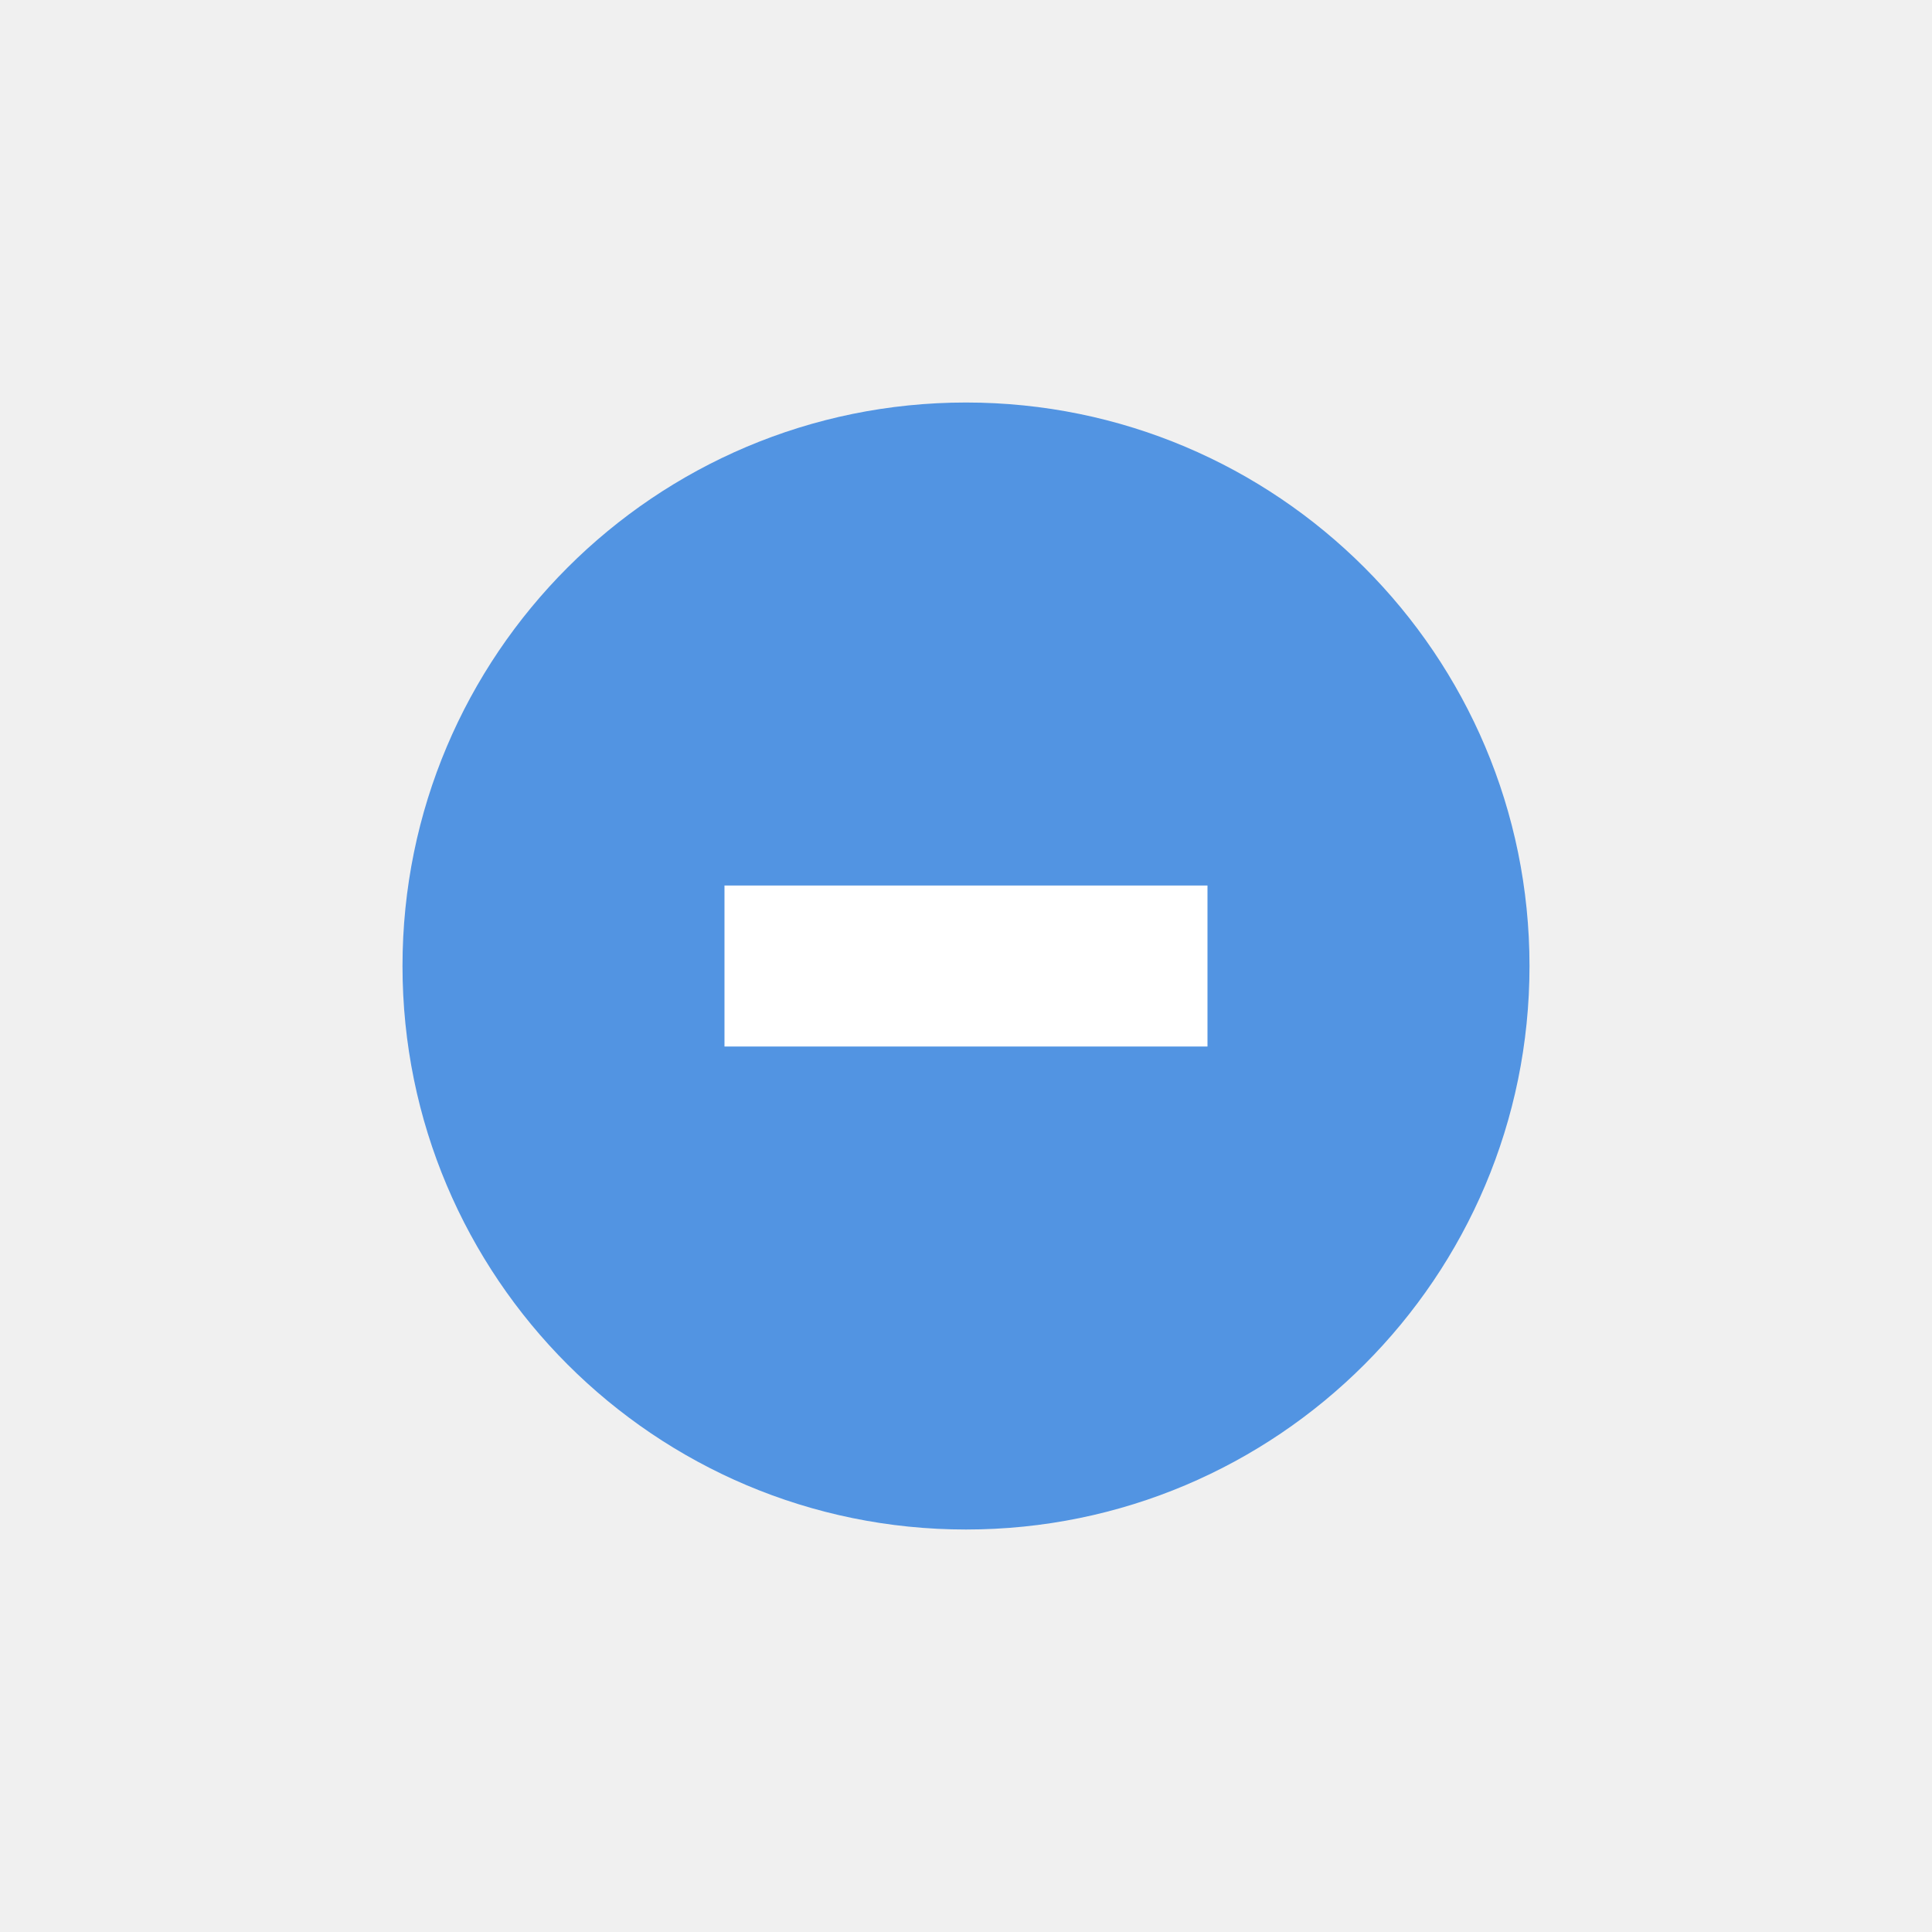
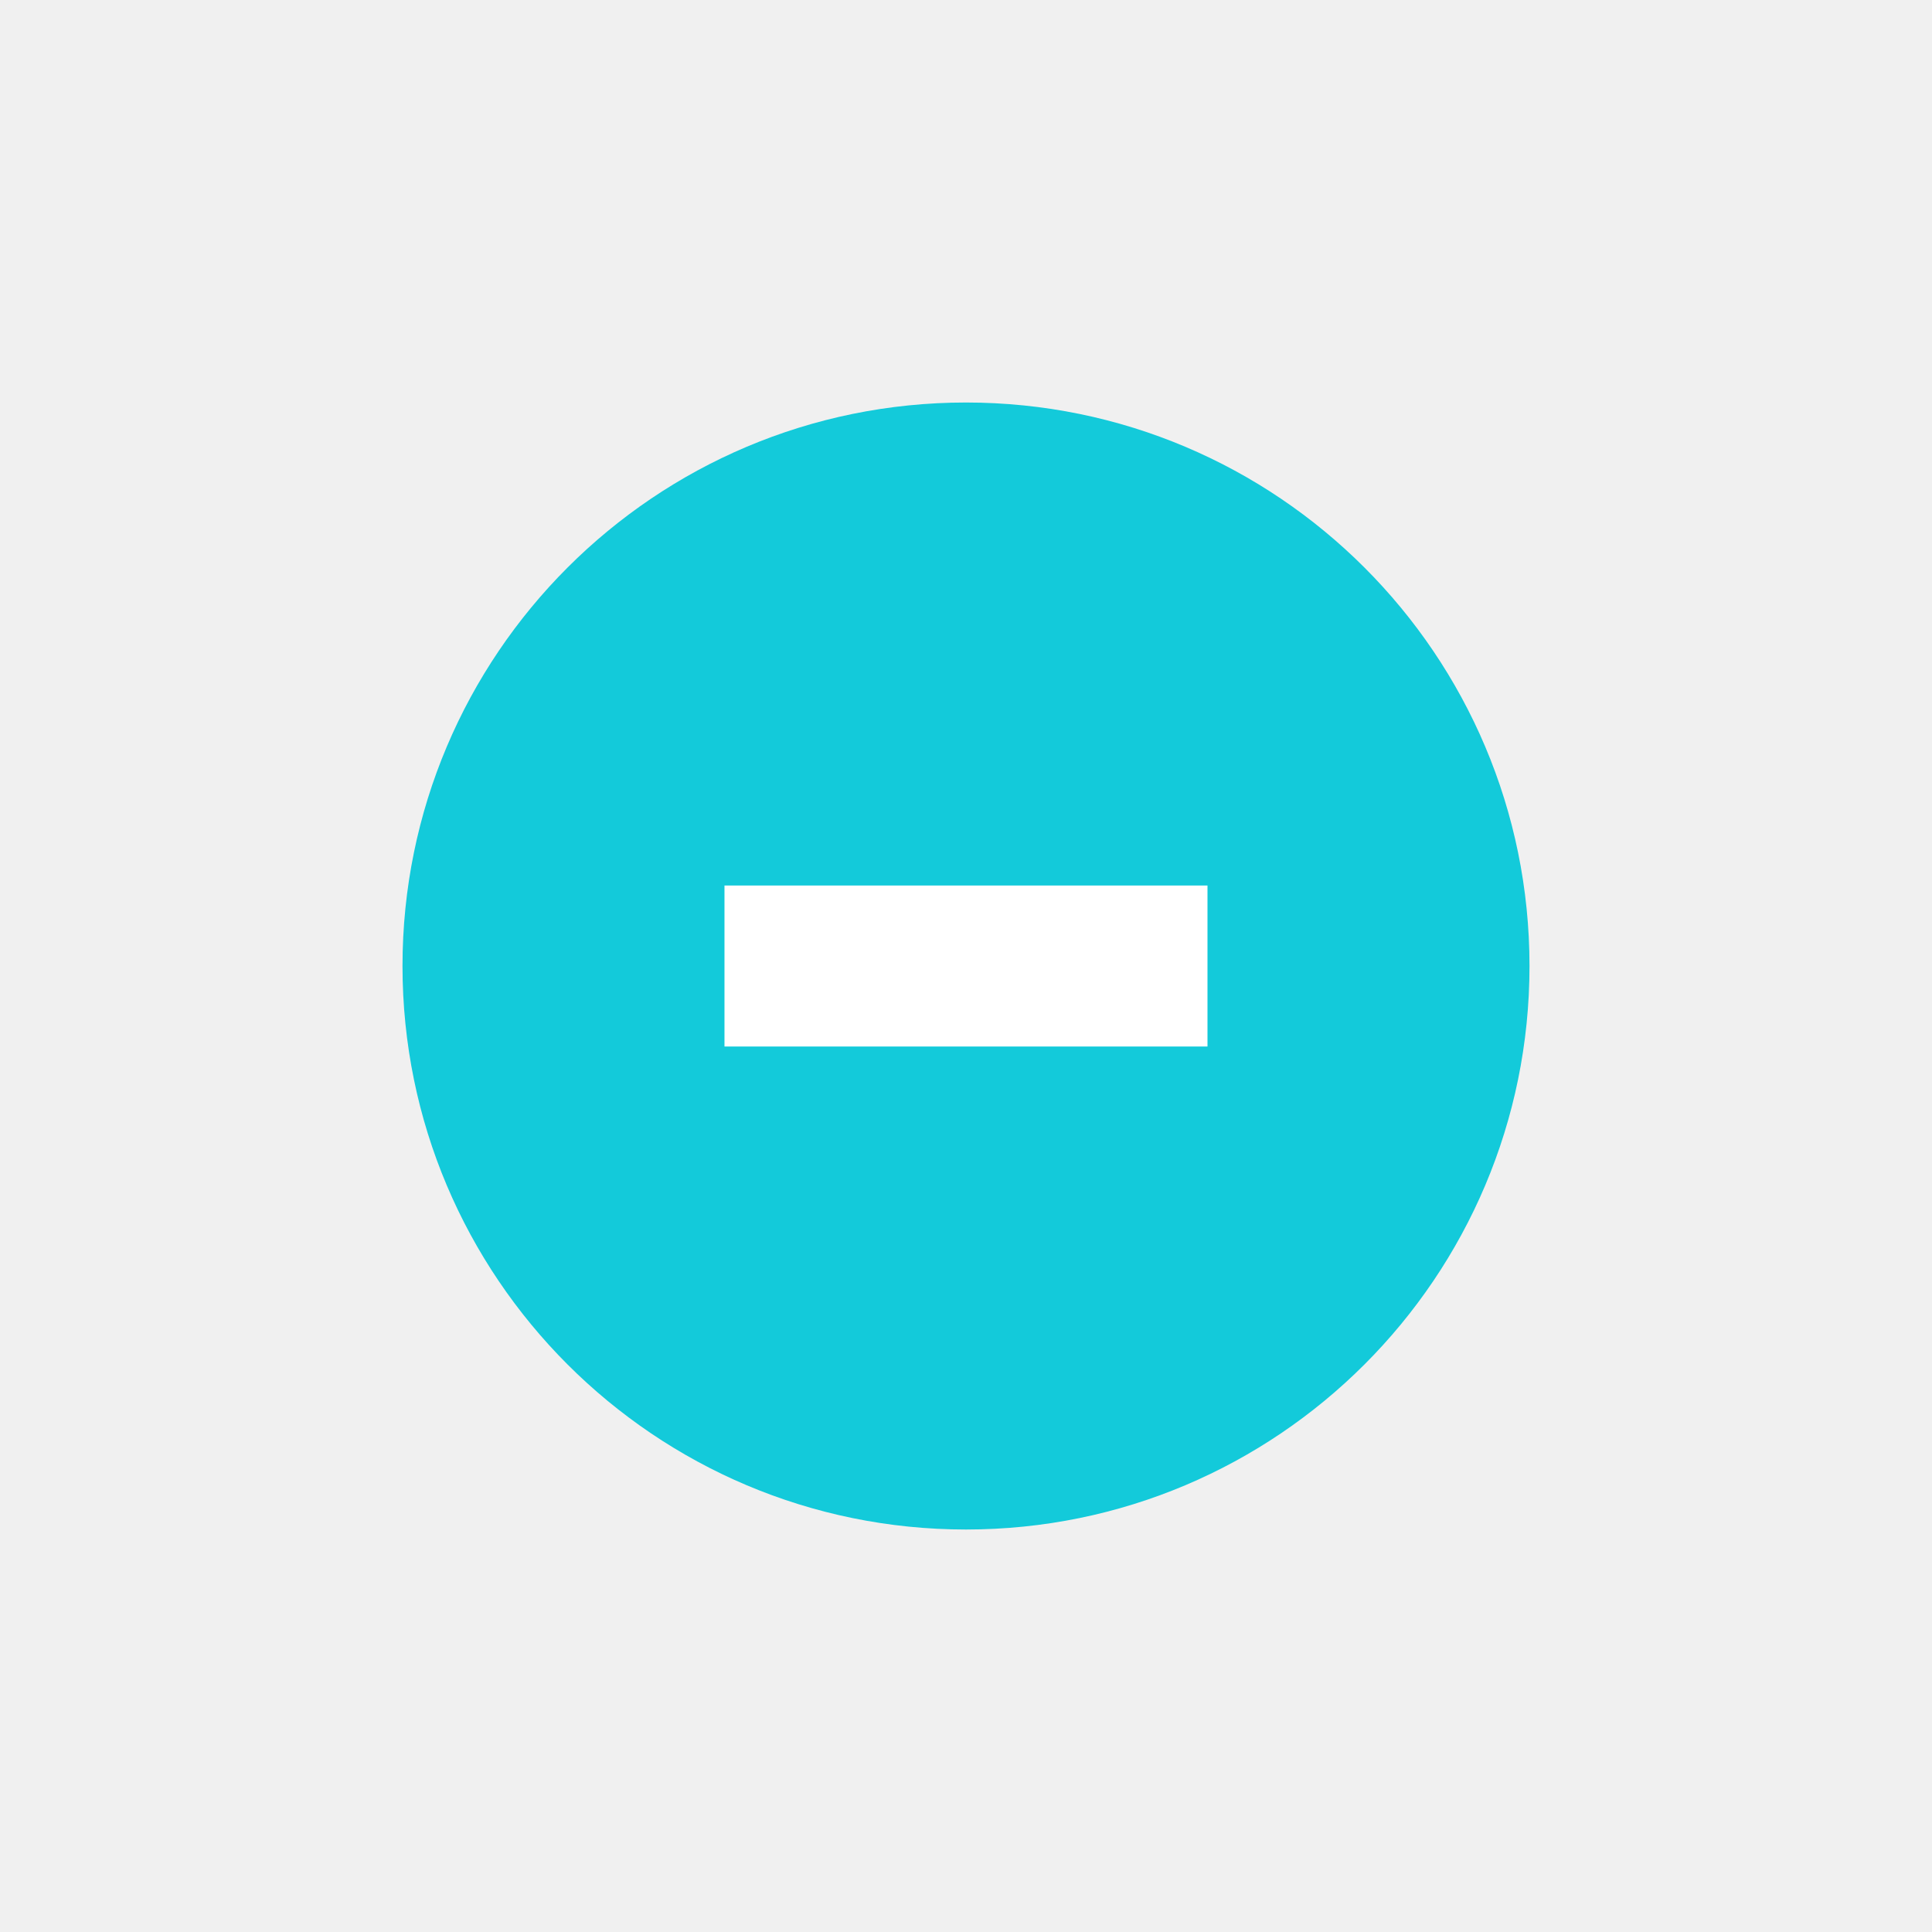
<svg xmlns="http://www.w3.org/2000/svg" xmlns:ns1="http://www.openswatchbook.org/uri/2009/osb" xmlns:xlink="http://www.w3.org/1999/xlink" width="24" height="24" id="svg4306" version="1.1" style="enable-background:new">
  <defs id="defs4308">
    <linearGradient id="selected_bg_color" ns1:paint="solid">
-       <stop style="stop-color:#5294e2;stop-opacity:1;" offset="0" id="stop4170" />
+       <stop style="stop-color:#13cada;stop-opacity:1;" offset="0" id="stop4170" />
    </linearGradient>
    <linearGradient id="linearGradient3770">
      <stop style="stop-color:#000000;stop-opacity:0.628;" offset="0" id="stop3772" />
      <stop style="stop-color:#000000;stop-opacity:0.498;" offset="1" id="stop3774" />
    </linearGradient>
    <linearGradient id="linearGradient4882">
      <stop style="stop-color:#ffffff;stop-opacity:1;" offset="0" id="stop4884" />
      <stop style="stop-color:#ffffff;stop-opacity:0;" offset="1" id="stop4886" />
    </linearGradient>
    <linearGradient id="linearGradient3784-6">
      <stop style="stop-color:#ffffff;stop-opacity:0.216;" offset="0" id="stop3786-4" />
      <stop style="stop-color:#ffffff;stop-opacity:0;" offset="1" id="stop3788-6" />
    </linearGradient>
    <linearGradient id="linearGradient4892">
      <stop id="stop4894" offset="0" style="stop-color:#2f3a42;stop-opacity:1;" />
      <stop id="stop4896" offset="1" style="stop-color:#1d242a;stop-opacity:1;" />
    </linearGradient>
    <linearGradient id="linearGradient4882-4">
      <stop id="stop4884-9" offset="0" style="stop-color:#728495;stop-opacity:1;" />
      <stop id="stop4886-9" offset="1" style="stop-color:#617c95;stop-opacity:0;" />
    </linearGradient>
    <linearGradient xlink:href="#selected_bg_color" id="linearGradient4172" x1="1376" y1="248" x2="1376" y2="262" gradientUnits="userSpaceOnUse" />
  </defs>
  <g id="layer1" transform="translate(0,-1028.362)">
    <g style="display:inline" id="titlebutton-min-active-dark" transform="translate(-379,1218)">
      <g id="g4909-1-2-0" style="display:inline;opacity:1" transform="translate(-882,-432.6378)">
        <g transform="translate(-161,0)" style="display:inline;opacity:1" id="g4490-3-6-1-4-1-6">
          <g id="g4092-0-7-2-0-0-94-2" style="display:inline" transform="translate(58,0)">
            <circle r="7" cy="255" cx="1376" style="fill:url(#linearGradient4172);fill-opacity:1;stroke:none;stroke-width:0;stroke-linecap:butt;stroke-linejoin:miter;stroke-miterlimit:4;stroke-dasharray:none;stroke-dashoffset:0;stroke-opacity:1" id="path4068-7-3-0-3-6-8-3" />
          </g>
        </g>
        <g style="display:inline;opacity:1;fill:#c0e3ff;fill-opacity:1" id="g4834-9-3-8-5" transform="translate(1265,247)">
          <g transform="translate(-81.0002,-967)" style="display:inline;fill:#c0e3ff;fill-opacity:1" id="layer9-3-9-1-0-4" />
          <g transform="translate(-81.0002,-967)" id="layer10-4-0-5-8-5" style="fill:#c0e3ff;fill-opacity:1" />
          <g transform="translate(-81.0002,-967)" id="layer11-2-5-2-6-8" style="fill:#c0e3ff;fill-opacity:1" />
          <g transform="translate(-81.0002,-967)" id="layer13-5-7-4-2-5" style="fill:#c0e3ff;fill-opacity:1" />
          <g transform="translate(-81.0002,-967)" id="layer14-6-2-3-2-9" style="fill:#c0e3ff;fill-opacity:1" />
          <g transform="translate(-81.0002,-967)" style="display:inline;fill:#c0e3ff;fill-opacity:1" id="layer15-52-0-6-6-6" />
          <g transform="translate(-81.0002,-967)" style="display:inline;fill:#c0e3ff;fill-opacity:1" id="g71291-3-4-6-0-6" />
          <g transform="translate(-81.0002,-967)" style="display:inline;fill:#c0e3ff;fill-opacity:1" id="g4953-8-6-8-7-4" />
          <g transform="translate(-81.0002,-967)" style="display:inline;fill:#c0e3ff;fill-opacity:1" id="layer12-45-3-7-96-7">
            <path style="color:#000000;font-style:normal;font-variant:normal;font-weight:normal;font-stretch:normal;font-size:medium;line-height:normal;font-family:Sans;-inkscape-font-specification:Sans;text-indent:0;text-align:start;text-decoration:none;text-decoration-line:none;letter-spacing:normal;word-spacing:normal;text-transform:none;direction:ltr;block-progression:tb;writing-mode:lr-tb;baseline-shift:baseline;text-anchor:start;display:inline;overflow:visible;visibility:visible;fill:#ffffff;fill-opacity:1;stroke:none;stroke-width:2;marker:none;enable-background:accumulate" id="rect9057-3-5-1-1" d="m 86,974 0,2 6,0 0,-2 z" />
          </g>
        </g>
      </g>
      <rect style="display:inline;opacity:1;fill:none;fill-opacity:1;stroke:none;stroke-width:1;stroke-linecap:butt;stroke-linejoin:miter;stroke-miterlimit:4;stroke-dasharray:none;stroke-dashoffset:0;stroke-opacity:0" id="rect17883-79-9-2-2" width="16" height="16" x="383" y="-185.638" />
    </g>
  </g>
</svg>
